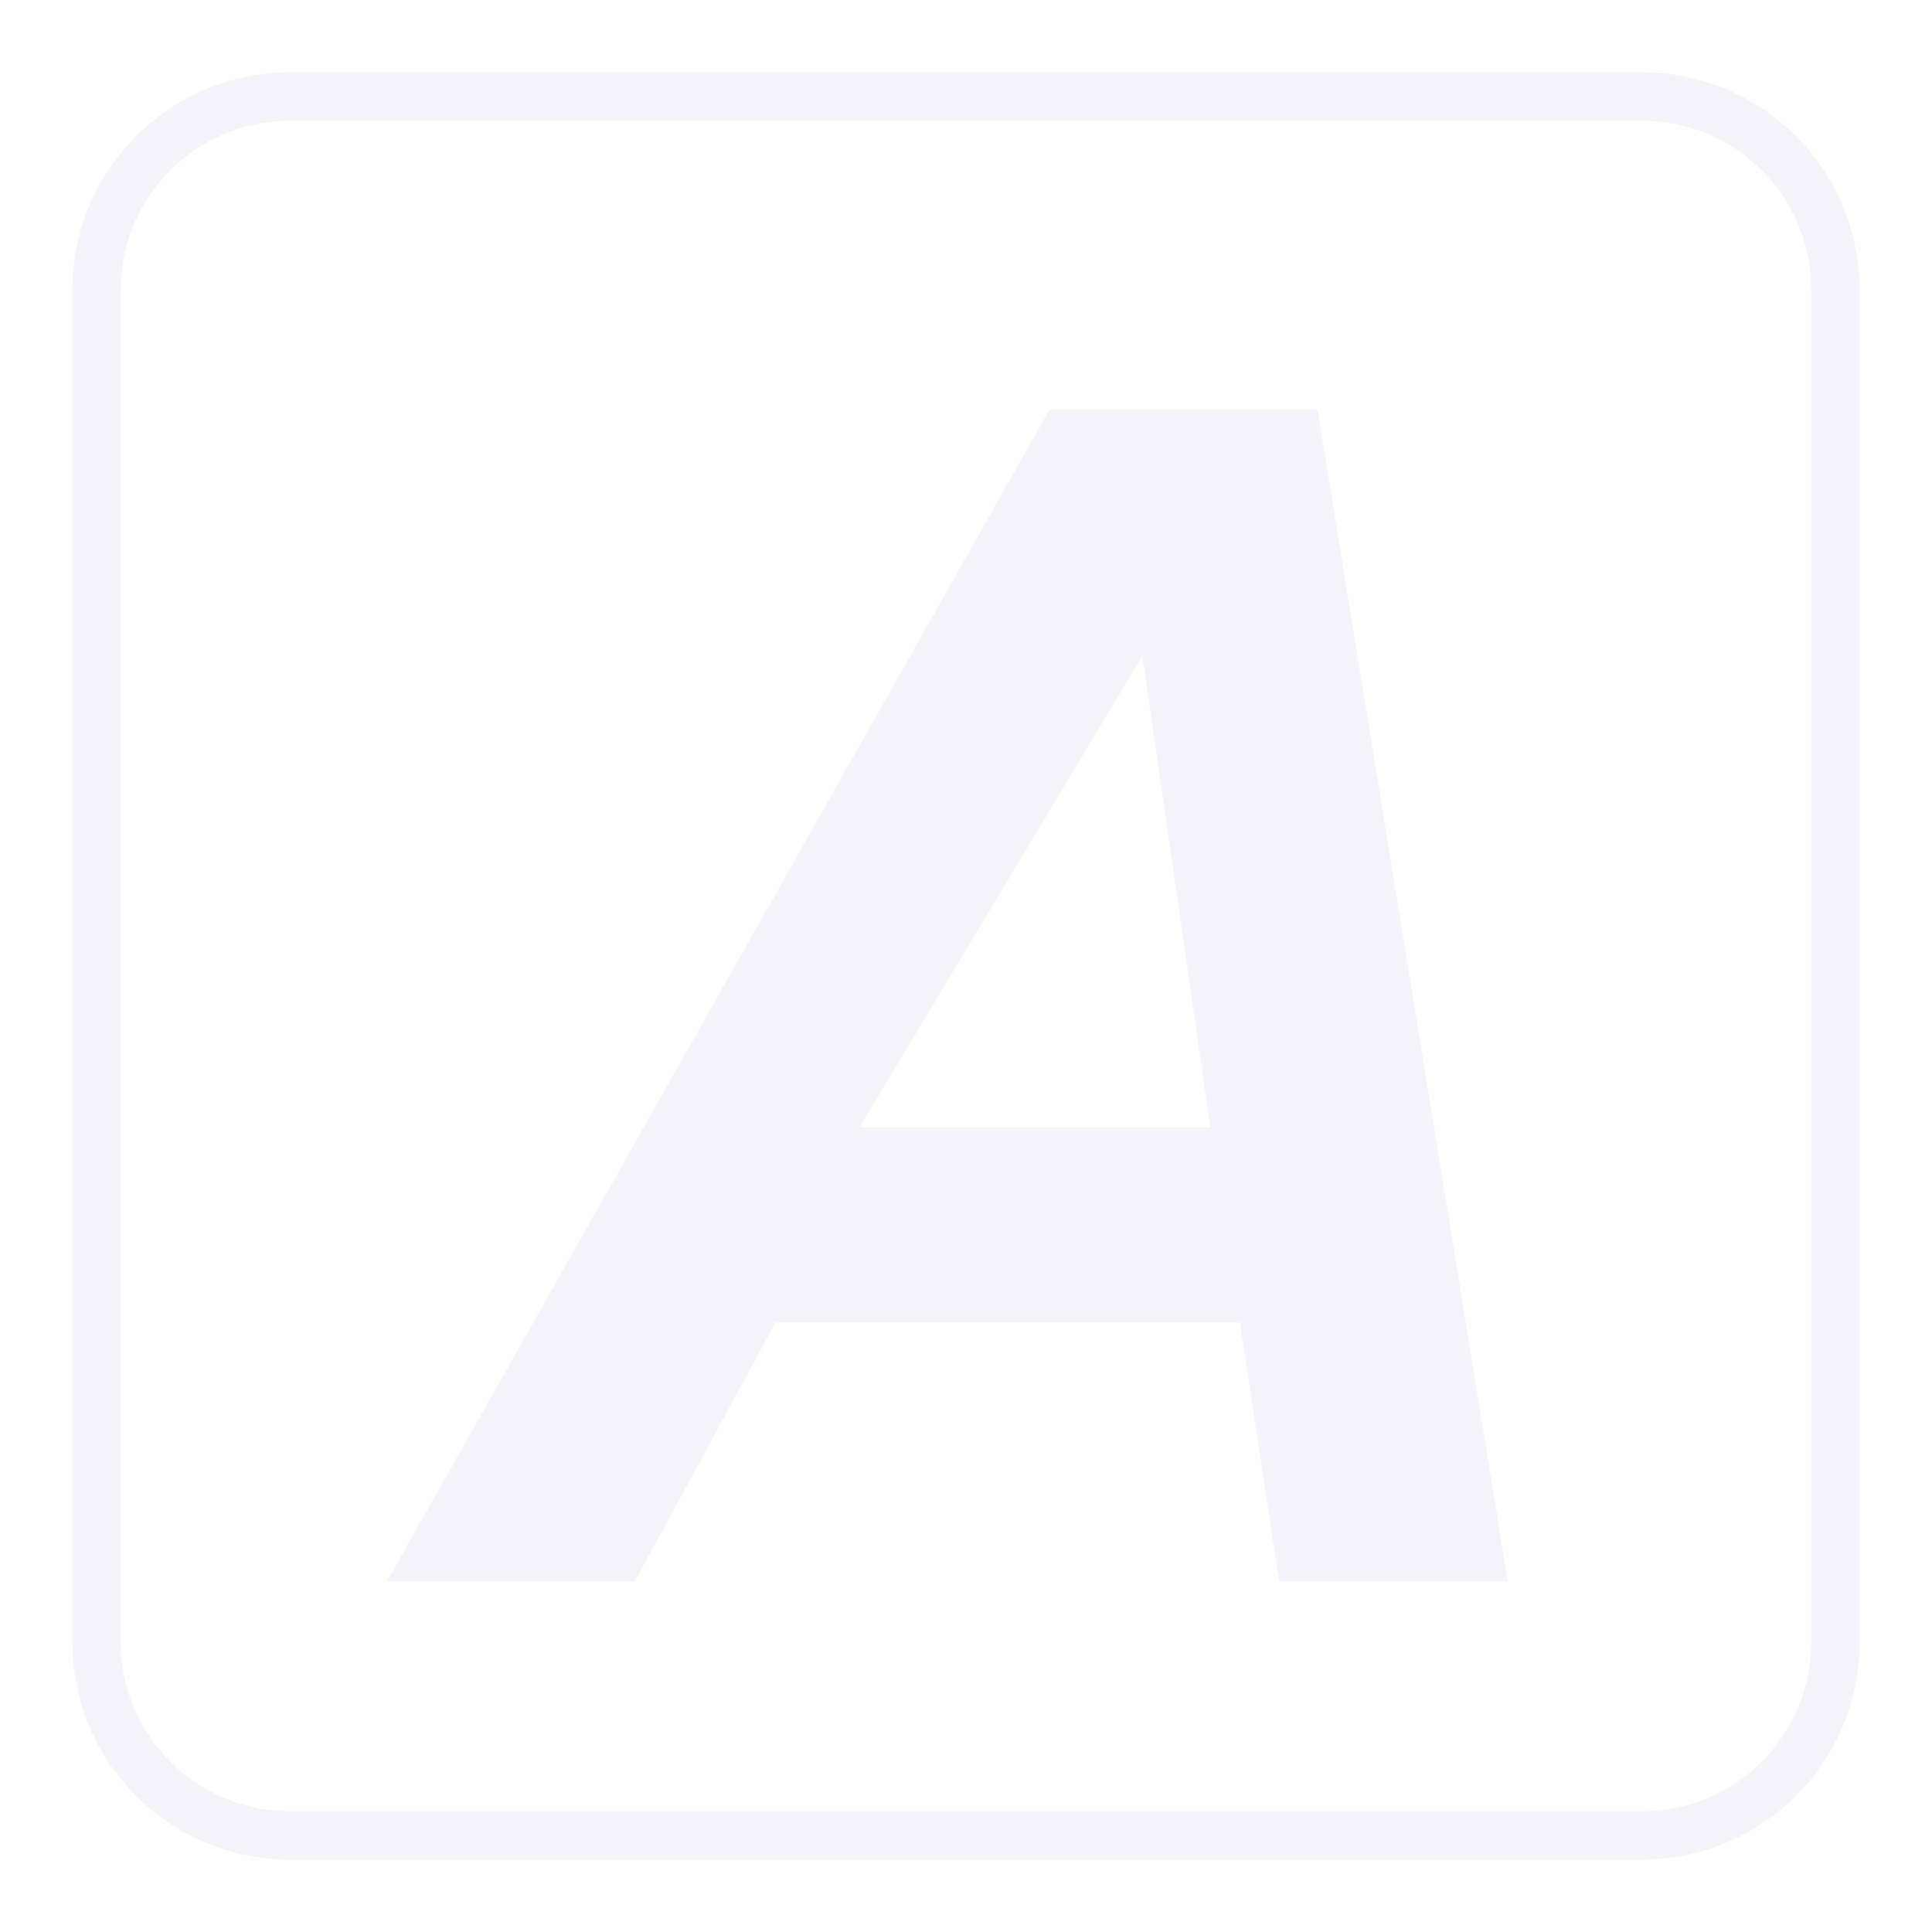
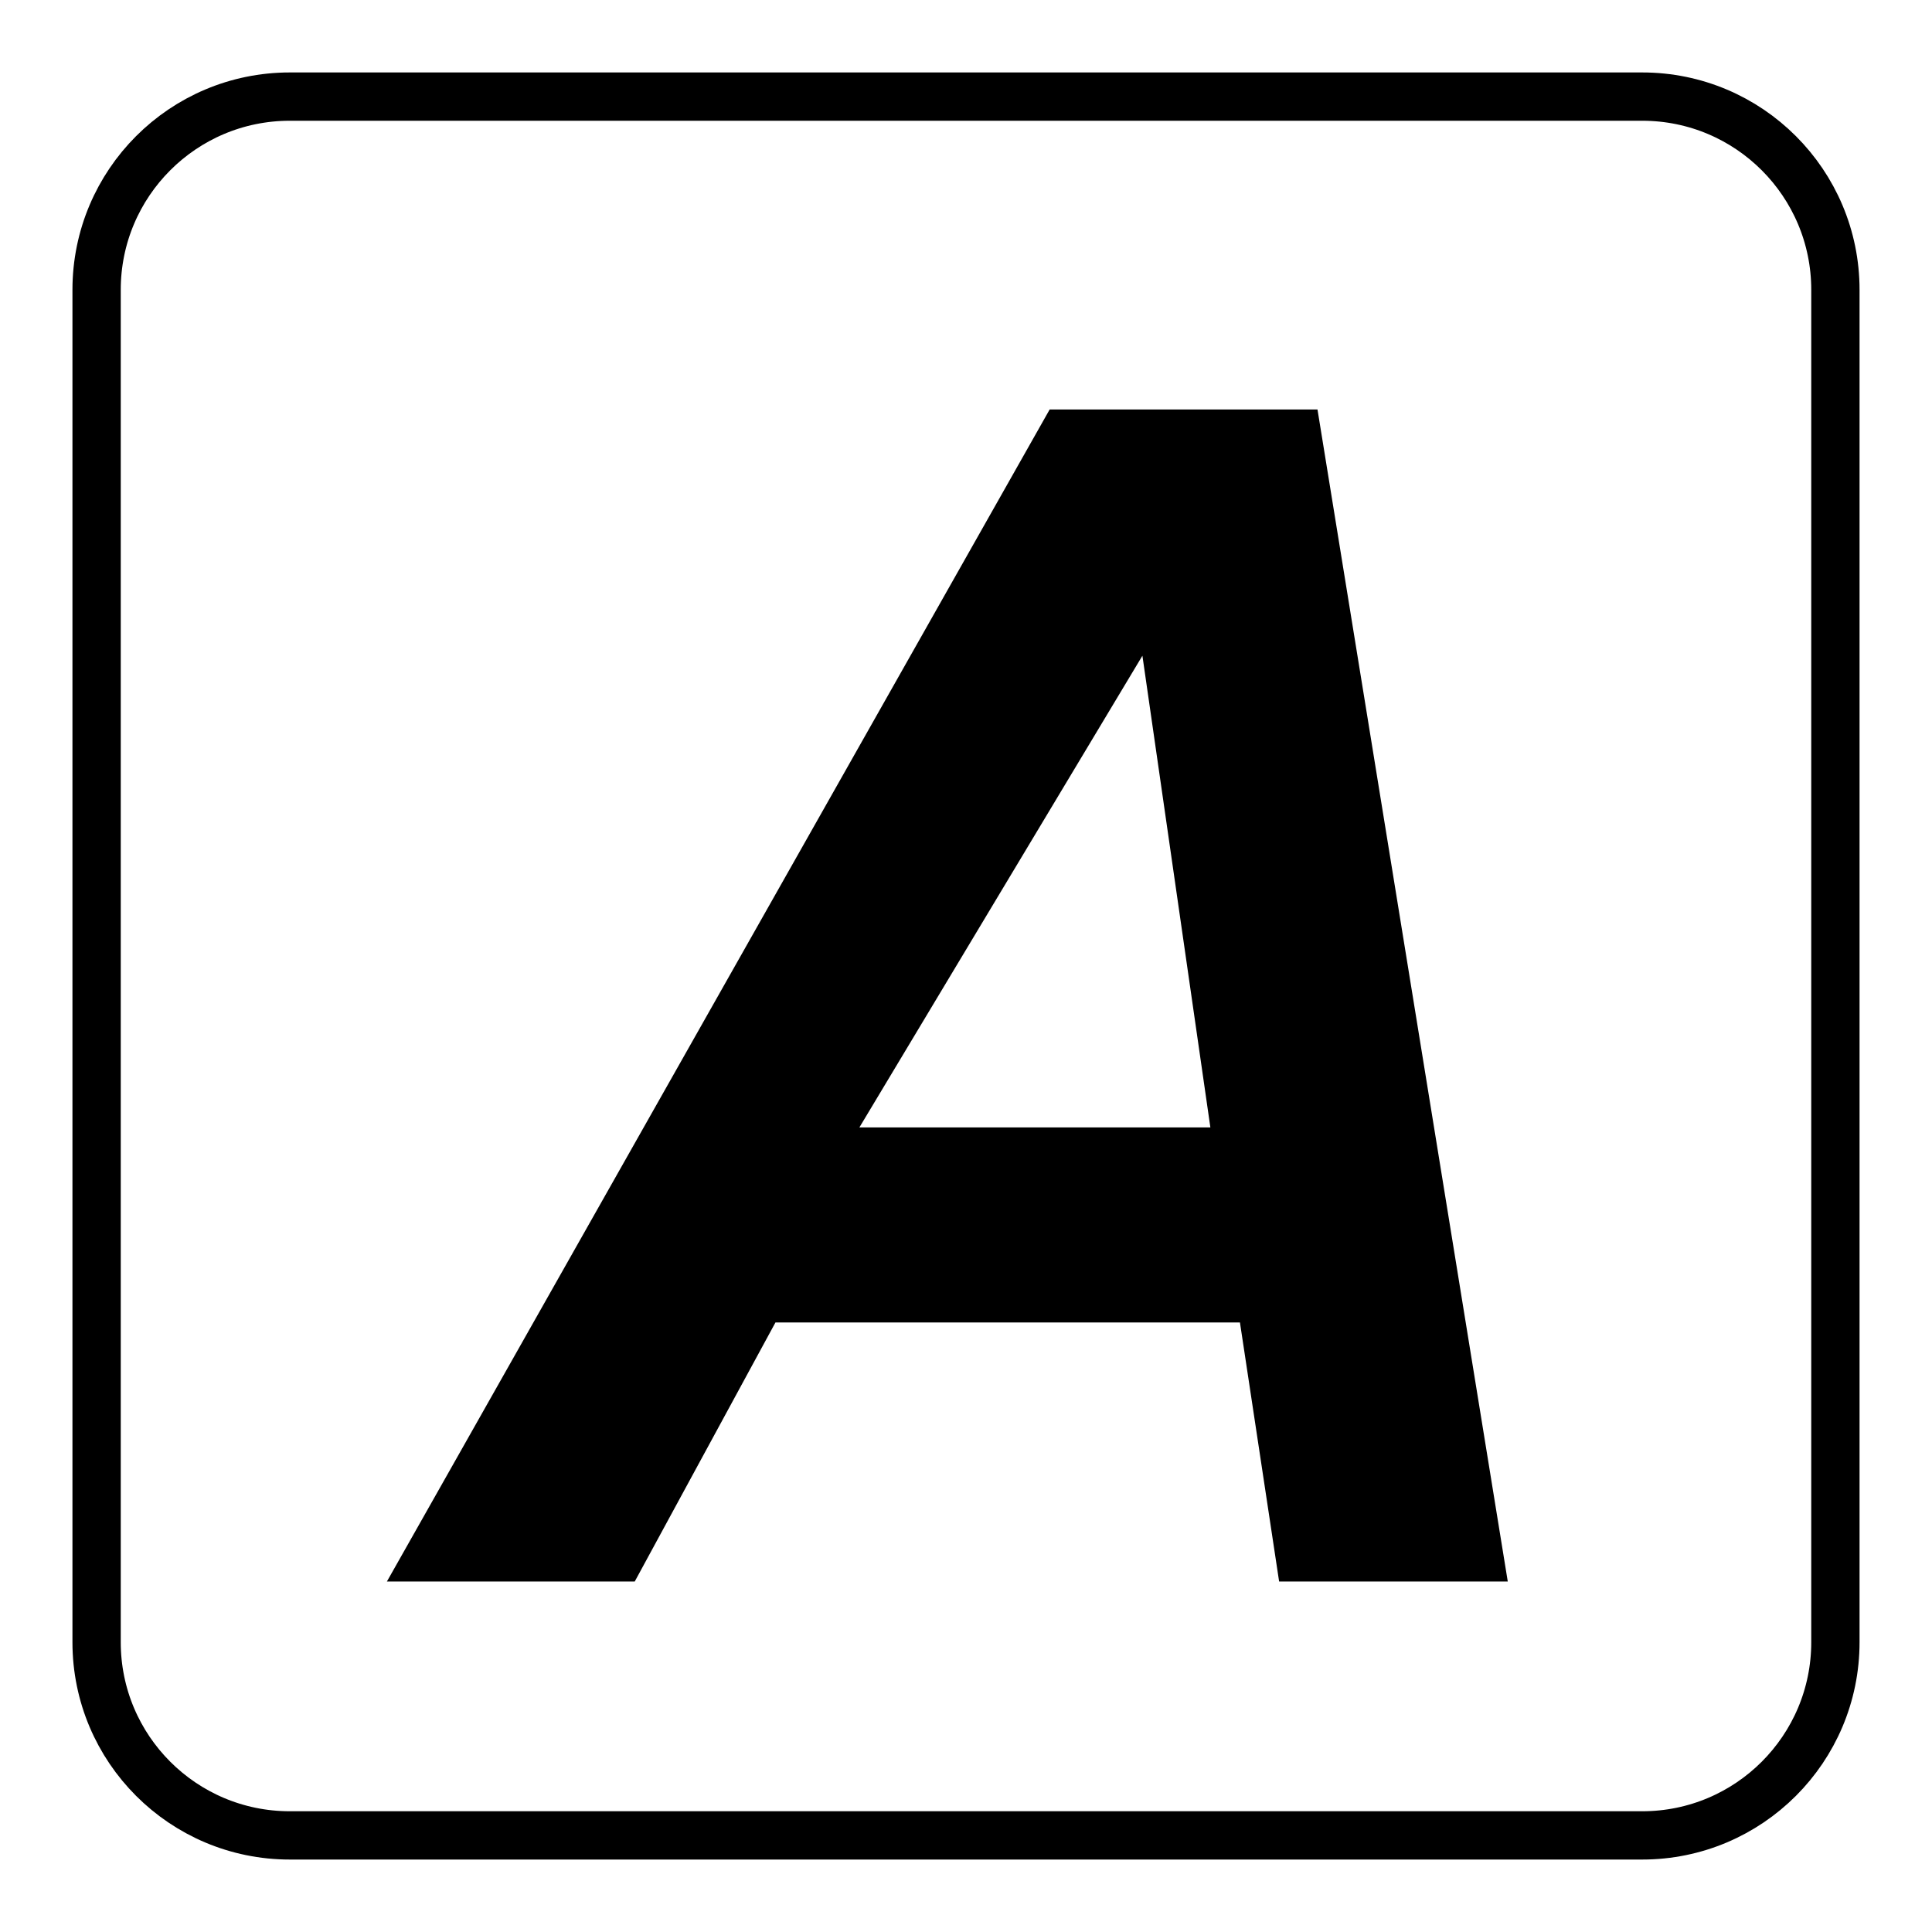
<svg xmlns="http://www.w3.org/2000/svg" viewBox="0 0 200 200">
-   <rect x="10" y="10" width="180" height="180" rx="20" ry="20" fill="none" stroke="rgba(235,235,245,0.6)" stroke-width="5" />
-   <path d="M 128.359,136.903 H 80.274 L 65.708,163.718 H 40.052 L 108.661,42.389 h 27.725 L 156.084,163.718 H 132.414 Z M 125.297,116.709 118.262,67.88 88.964,116.709 Z" fill="rgba(235,235,245,0.6)" />
+   <rect x="10" y="10" width="180" height="180" rx="20" ry="20" fill="none" stroke="currentColor" stroke-width="5" />
+   <path d="M 128.359,136.903 H 80.274 L 65.708,163.718 H 40.052 L 108.661,42.389 h 27.725 L 156.084,163.718 H 132.414 Z M 125.297,116.709 118.262,67.88 88.964,116.709 Z" fill="currentColor" />
</svg>
